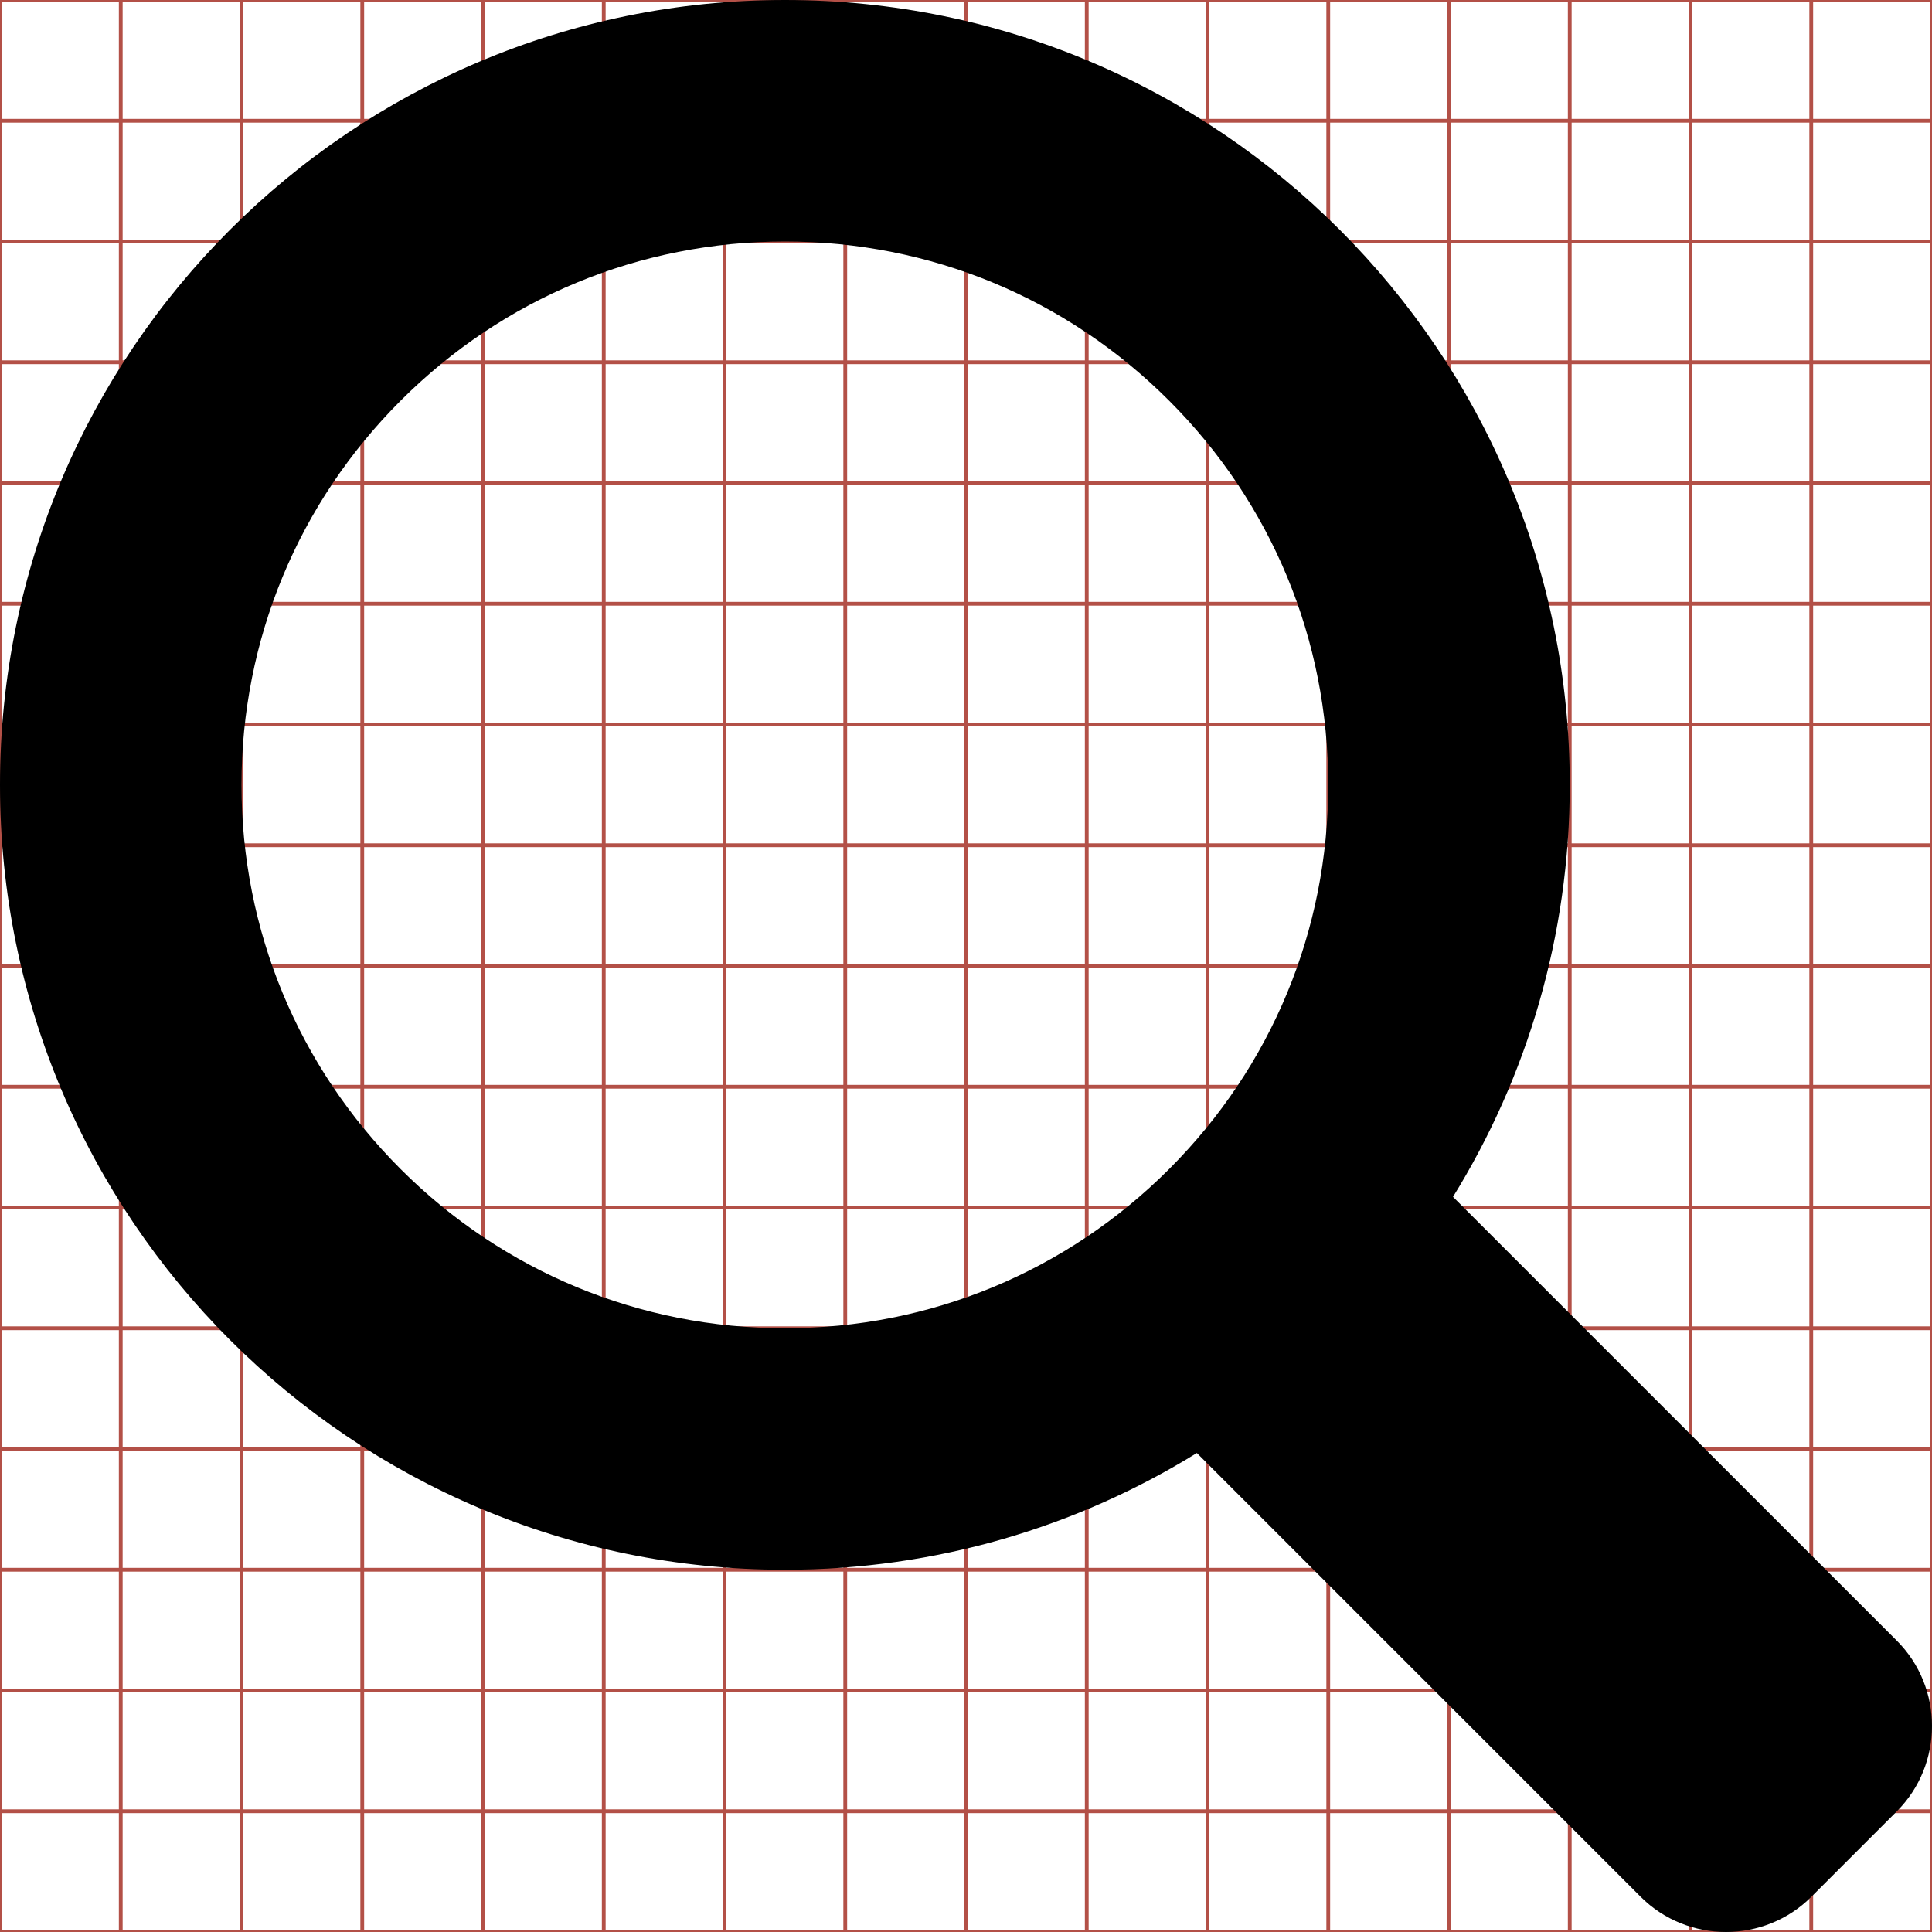
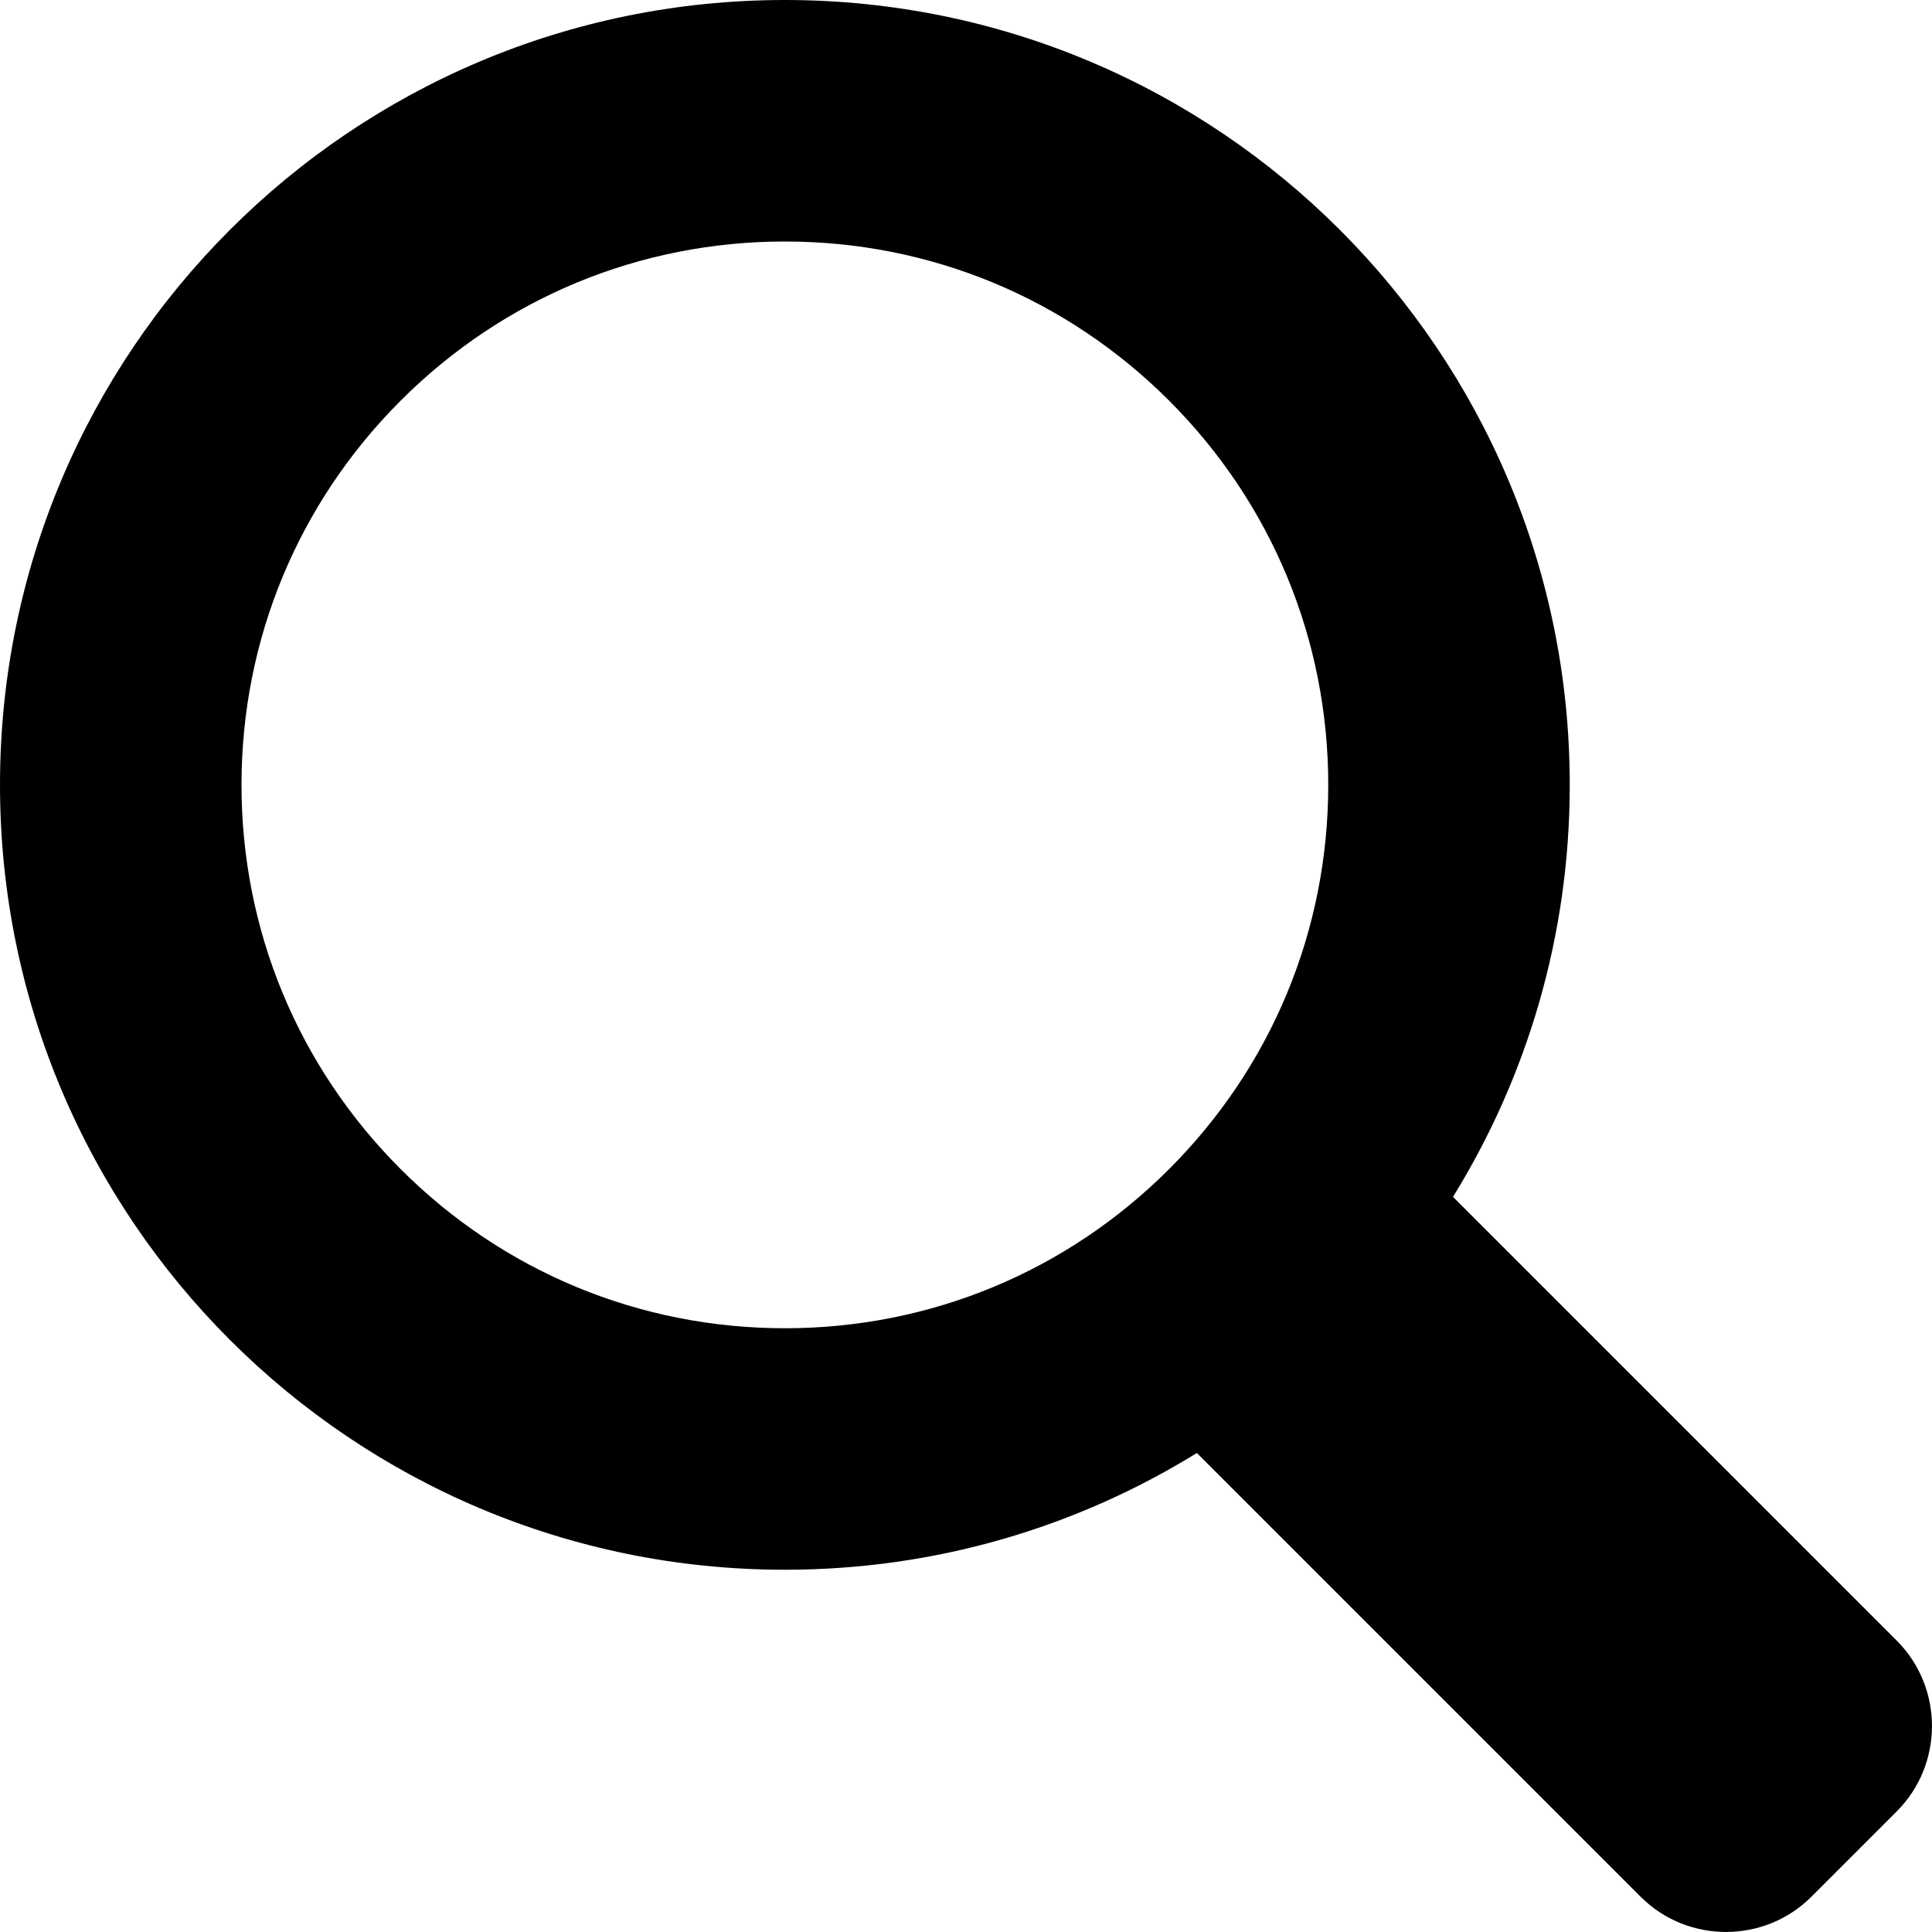
- <svg xmlns="http://www.w3.org/2000/svg" version="1.1" id="Layer_1" x="0px" y="0px" width="512px" height="512px" viewBox="0 0 512 512" enable-background="new 0 0 512 512" xml:space="preserve">
-   <g id="svgGrid">
-     <line fill="none" stroke="#B35047" x1="32" y1="0" x2="32" y2="512" />
-     <line fill="none" stroke="#B35047" x1="64" y1="0" x2="64" y2="512" />
-     <line fill="none" stroke="#B35047" x1="96" y1="0" x2="96" y2="512" />
-     <line fill="none" stroke="#B35047" x1="128" y1="0" x2="128" y2="512" />
-     <line fill="none" stroke="#B35047" x1="160" y1="0" x2="160" y2="512" />
-     <line fill="none" stroke="#B35047" x1="192" y1="0" x2="192" y2="512" />
-     <line fill="none" stroke="#B35047" x1="224" y1="0" x2="224" y2="512" />
-     <line fill="none" stroke="#B35047" x1="256" y1="0" x2="256" y2="512" />
-     <line fill="none" stroke="#B35047" x1="288" y1="0" x2="288" y2="512" />
-     <line fill="none" stroke="#B35047" x1="320" y1="0" x2="320" y2="512" />
-     <line fill="none" stroke="#B35047" x1="352" y1="0" x2="352" y2="512" />
-     <line fill="none" stroke="#B35047" x1="384" y1="0" x2="384" y2="512" />
-     <line fill="none" stroke="#B35047" x1="416" y1="0" x2="416" y2="512" />
-     <line fill="none" stroke="#B35047" x1="448" y1="0" x2="448" y2="512" />
-     <line fill="none" stroke="#B35047" x1="480" y1="0" x2="480" y2="512" />
-     <line fill="none" stroke="#B35047" x1="0" y1="32" x2="512" y2="32" />
-     <line fill="none" stroke="#B35047" x1="0" y1="64" x2="512" y2="64" />
-     <line fill="none" stroke="#B35047" x1="0" y1="96" x2="512" y2="96" />
-     <line fill="none" stroke="#B35047" x1="0" y1="128" x2="512" y2="128" />
-     <line fill="none" stroke="#B35047" x1="0" y1="160" x2="512" y2="160" />
-     <line fill="none" stroke="#B35047" x1="0" y1="192" x2="512" y2="192" />
-     <line fill="none" stroke="#B35047" x1="0" y1="224" x2="512" y2="224" />
-     <line fill="none" stroke="#B35047" x1="0" y1="256" x2="512" y2="256" />
-     <line fill="none" stroke="#B35047" x1="0" y1="288" x2="512" y2="288" />
-     <line fill="none" stroke="#B35047" x1="0" y1="320" x2="512" y2="320" />
-     <line fill="none" stroke="#B35047" x1="0" y1="352" x2="512" y2="352" />
-     <line fill="none" stroke="#B35047" x1="0" y1="384" x2="512" y2="384" />
-     <line fill="none" stroke="#B35047" x1="0" y1="416" x2="512" y2="416" />
-     <line fill="none" stroke="#B35047" x1="0" y1="448" x2="512" y2="448" />
-     <line fill="none" stroke="#B35047" x1="0" y1="480" x2="512" y2="480" />
-     <rect fill="none" stroke="#B35047" width="512" height="512" />
-   </g>
-   <path d="M502.666,434.783L385.061,317.178C404.672,285.442,416,248.047,416,208C416,93.125,322.875,0,208,0S0,93.125,0,208  s93.125,208,208,208c40.047,0,77.442-11.328,109.178-30.939l117.605,117.605c12.445,12.445,32.81,12.445,45.255,0l22.628-22.628  C515.111,467.593,515.111,447.228,502.666,434.783z M106.177,309.823C78.979,282.625,64,246.464,64,208  s14.979-74.625,42.177-101.823C133.375,78.979,169.536,64,208,64s74.625,14.979,101.823,42.177C337.021,133.375,352,169.536,352,208  s-14.979,74.625-42.177,101.823C282.625,337.021,246.464,352,208,352S133.375,337.021,106.177,309.823z" />
+ <svg xmlns="http://www.w3.org/2000/svg" version="1.1" width="16" height="16" viewBox="0 0 16 16">
+   <rect width="16" height="16" id="icon-bound" fill="none" />
+   <path d="M15.708,13.587l-3.675-3.675C12.646,8.92,13,7.751,13,6.5C13,2.91,10.09,0,6.5,0S0,2.91,0,6.5S2.91,13,6.5,13 c1.251,0,2.42-0.354,3.412-0.967l3.675,3.675c0.389,0.389,1.025,0.389,1.414,0l0.707-0.707 C16.097,14.612,16.097,13.976,15.708,13.587z M3.318,9.682C2.468,8.832,2,7.702,2,6.5s0.468-2.332,1.318-3.182S5.298,2,6.5,2 s2.332,0.468,3.182,1.318C10.532,4.168,11,5.298,11,6.5s-0.468,2.332-1.318,3.182C8.832,10.532,7.702,11,6.5,11 S4.168,10.532,3.318,9.682z" />
</svg>
